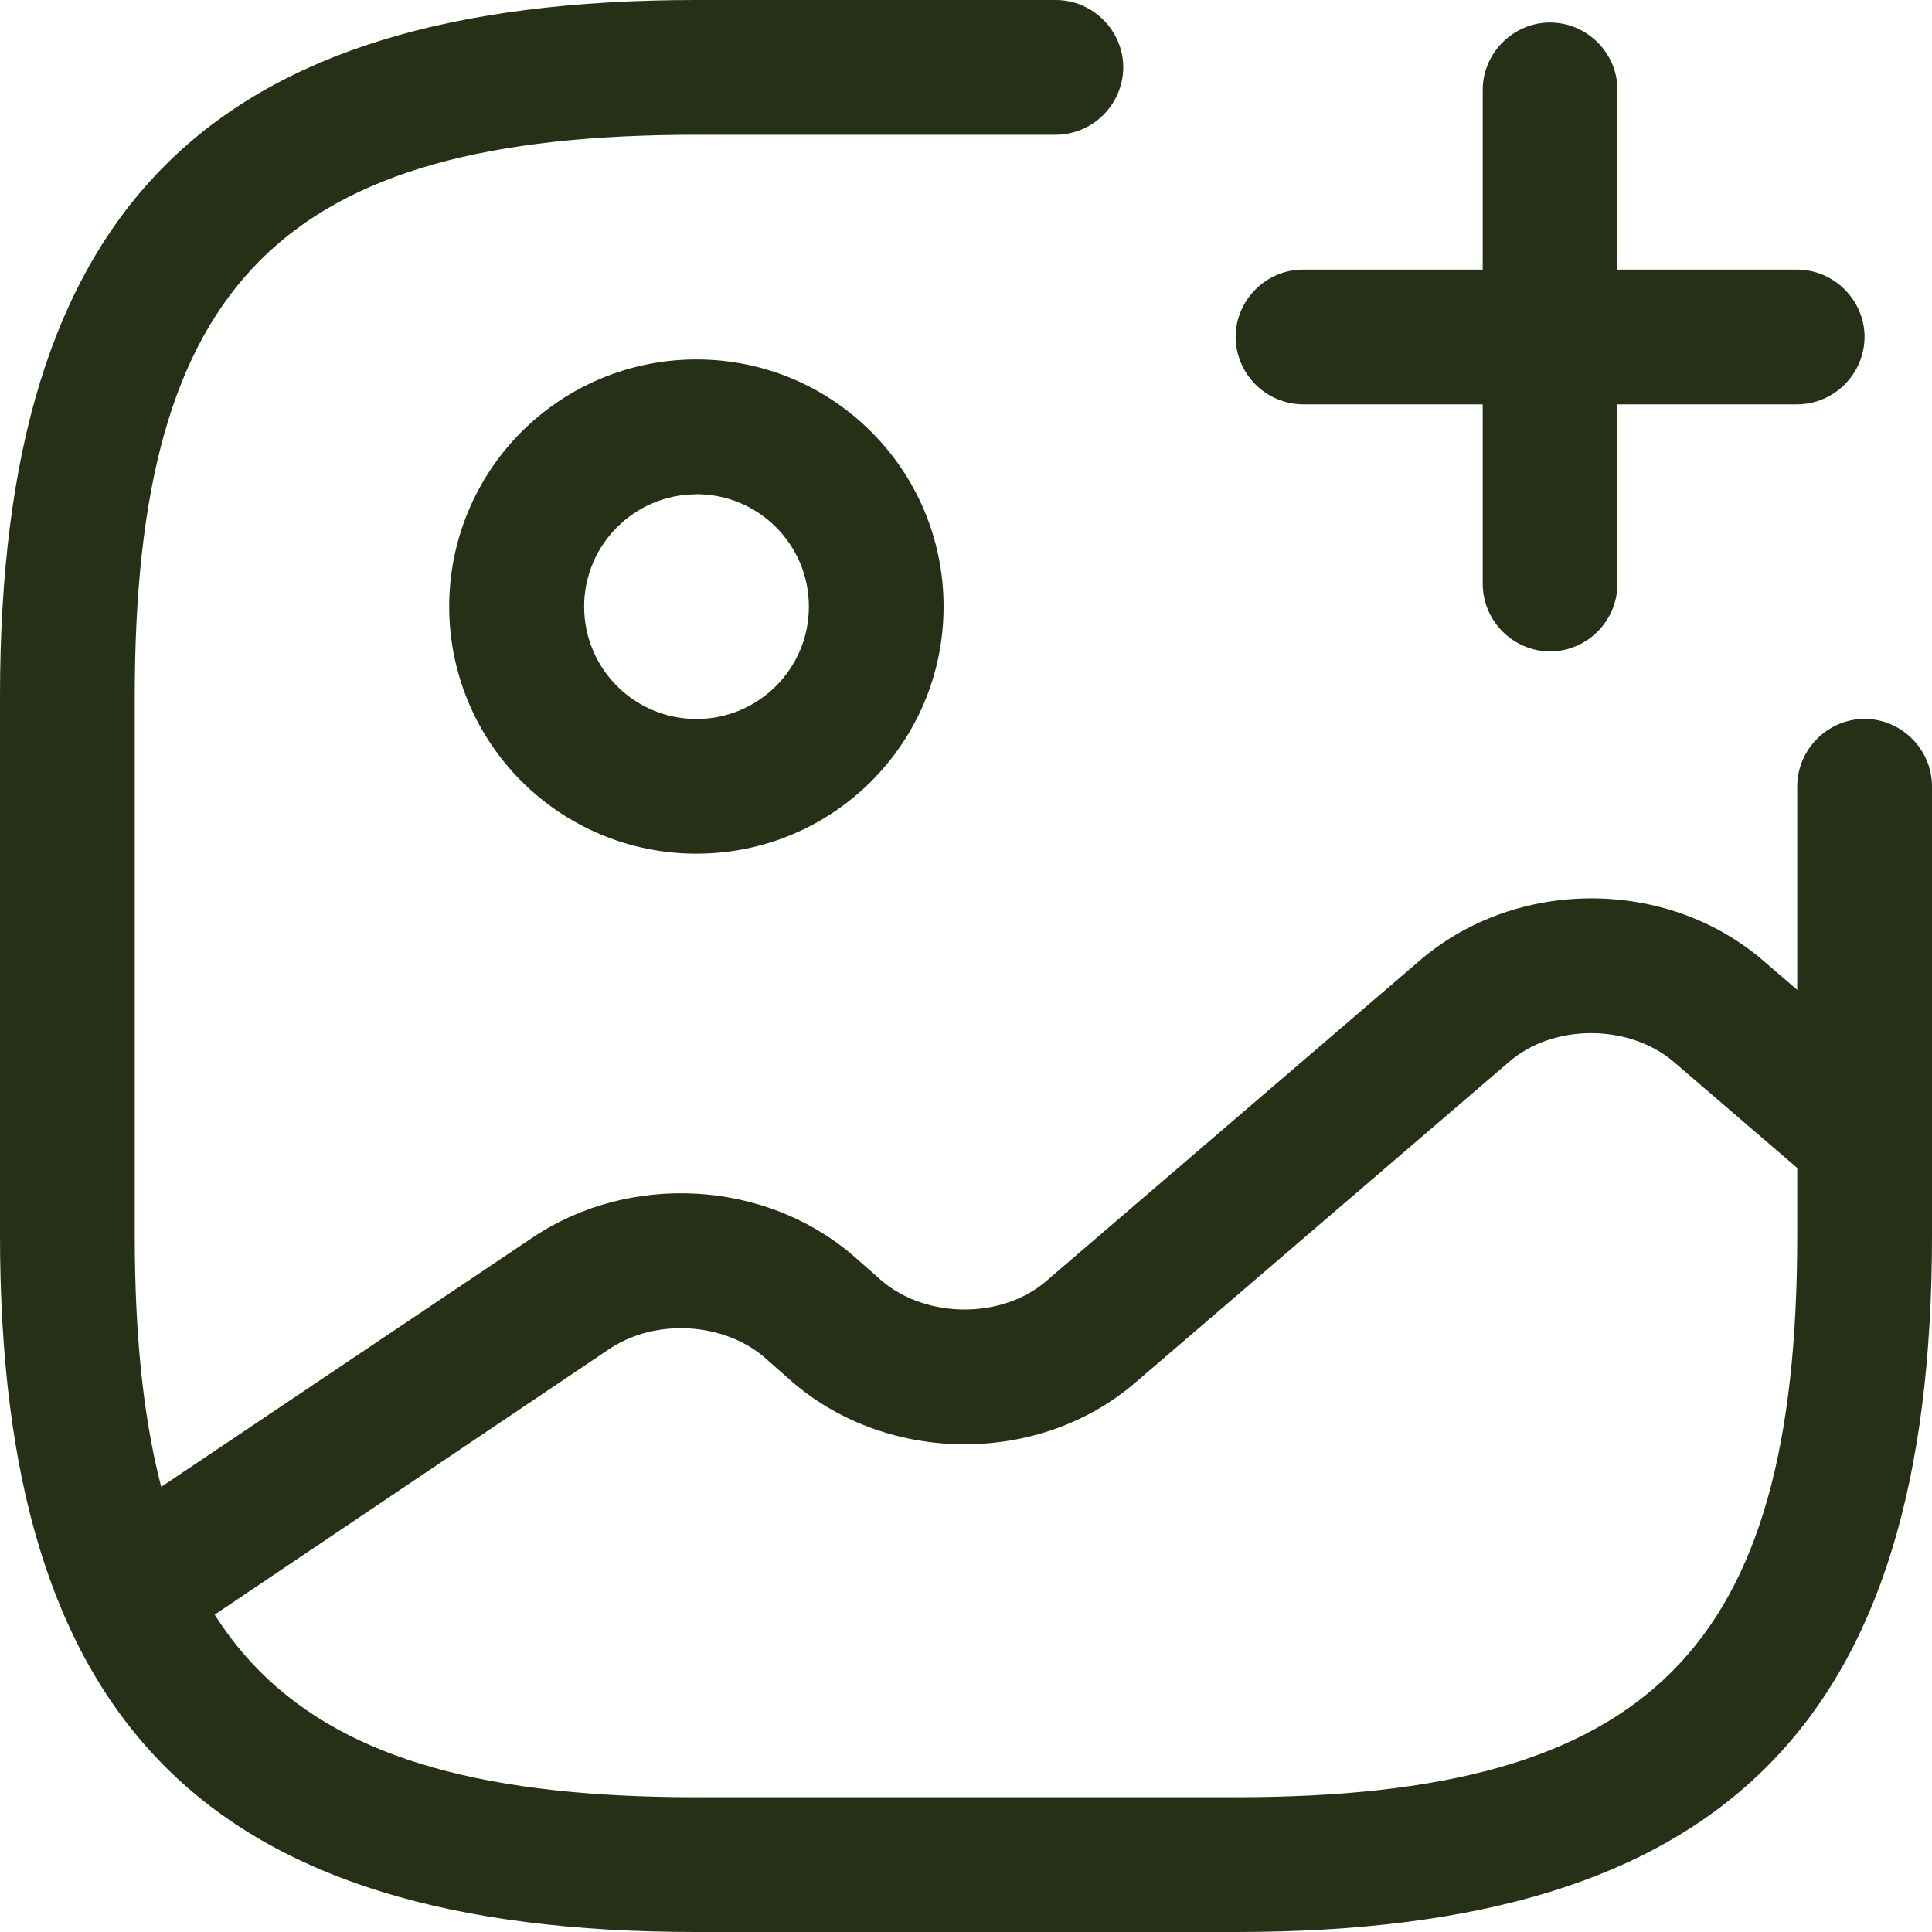
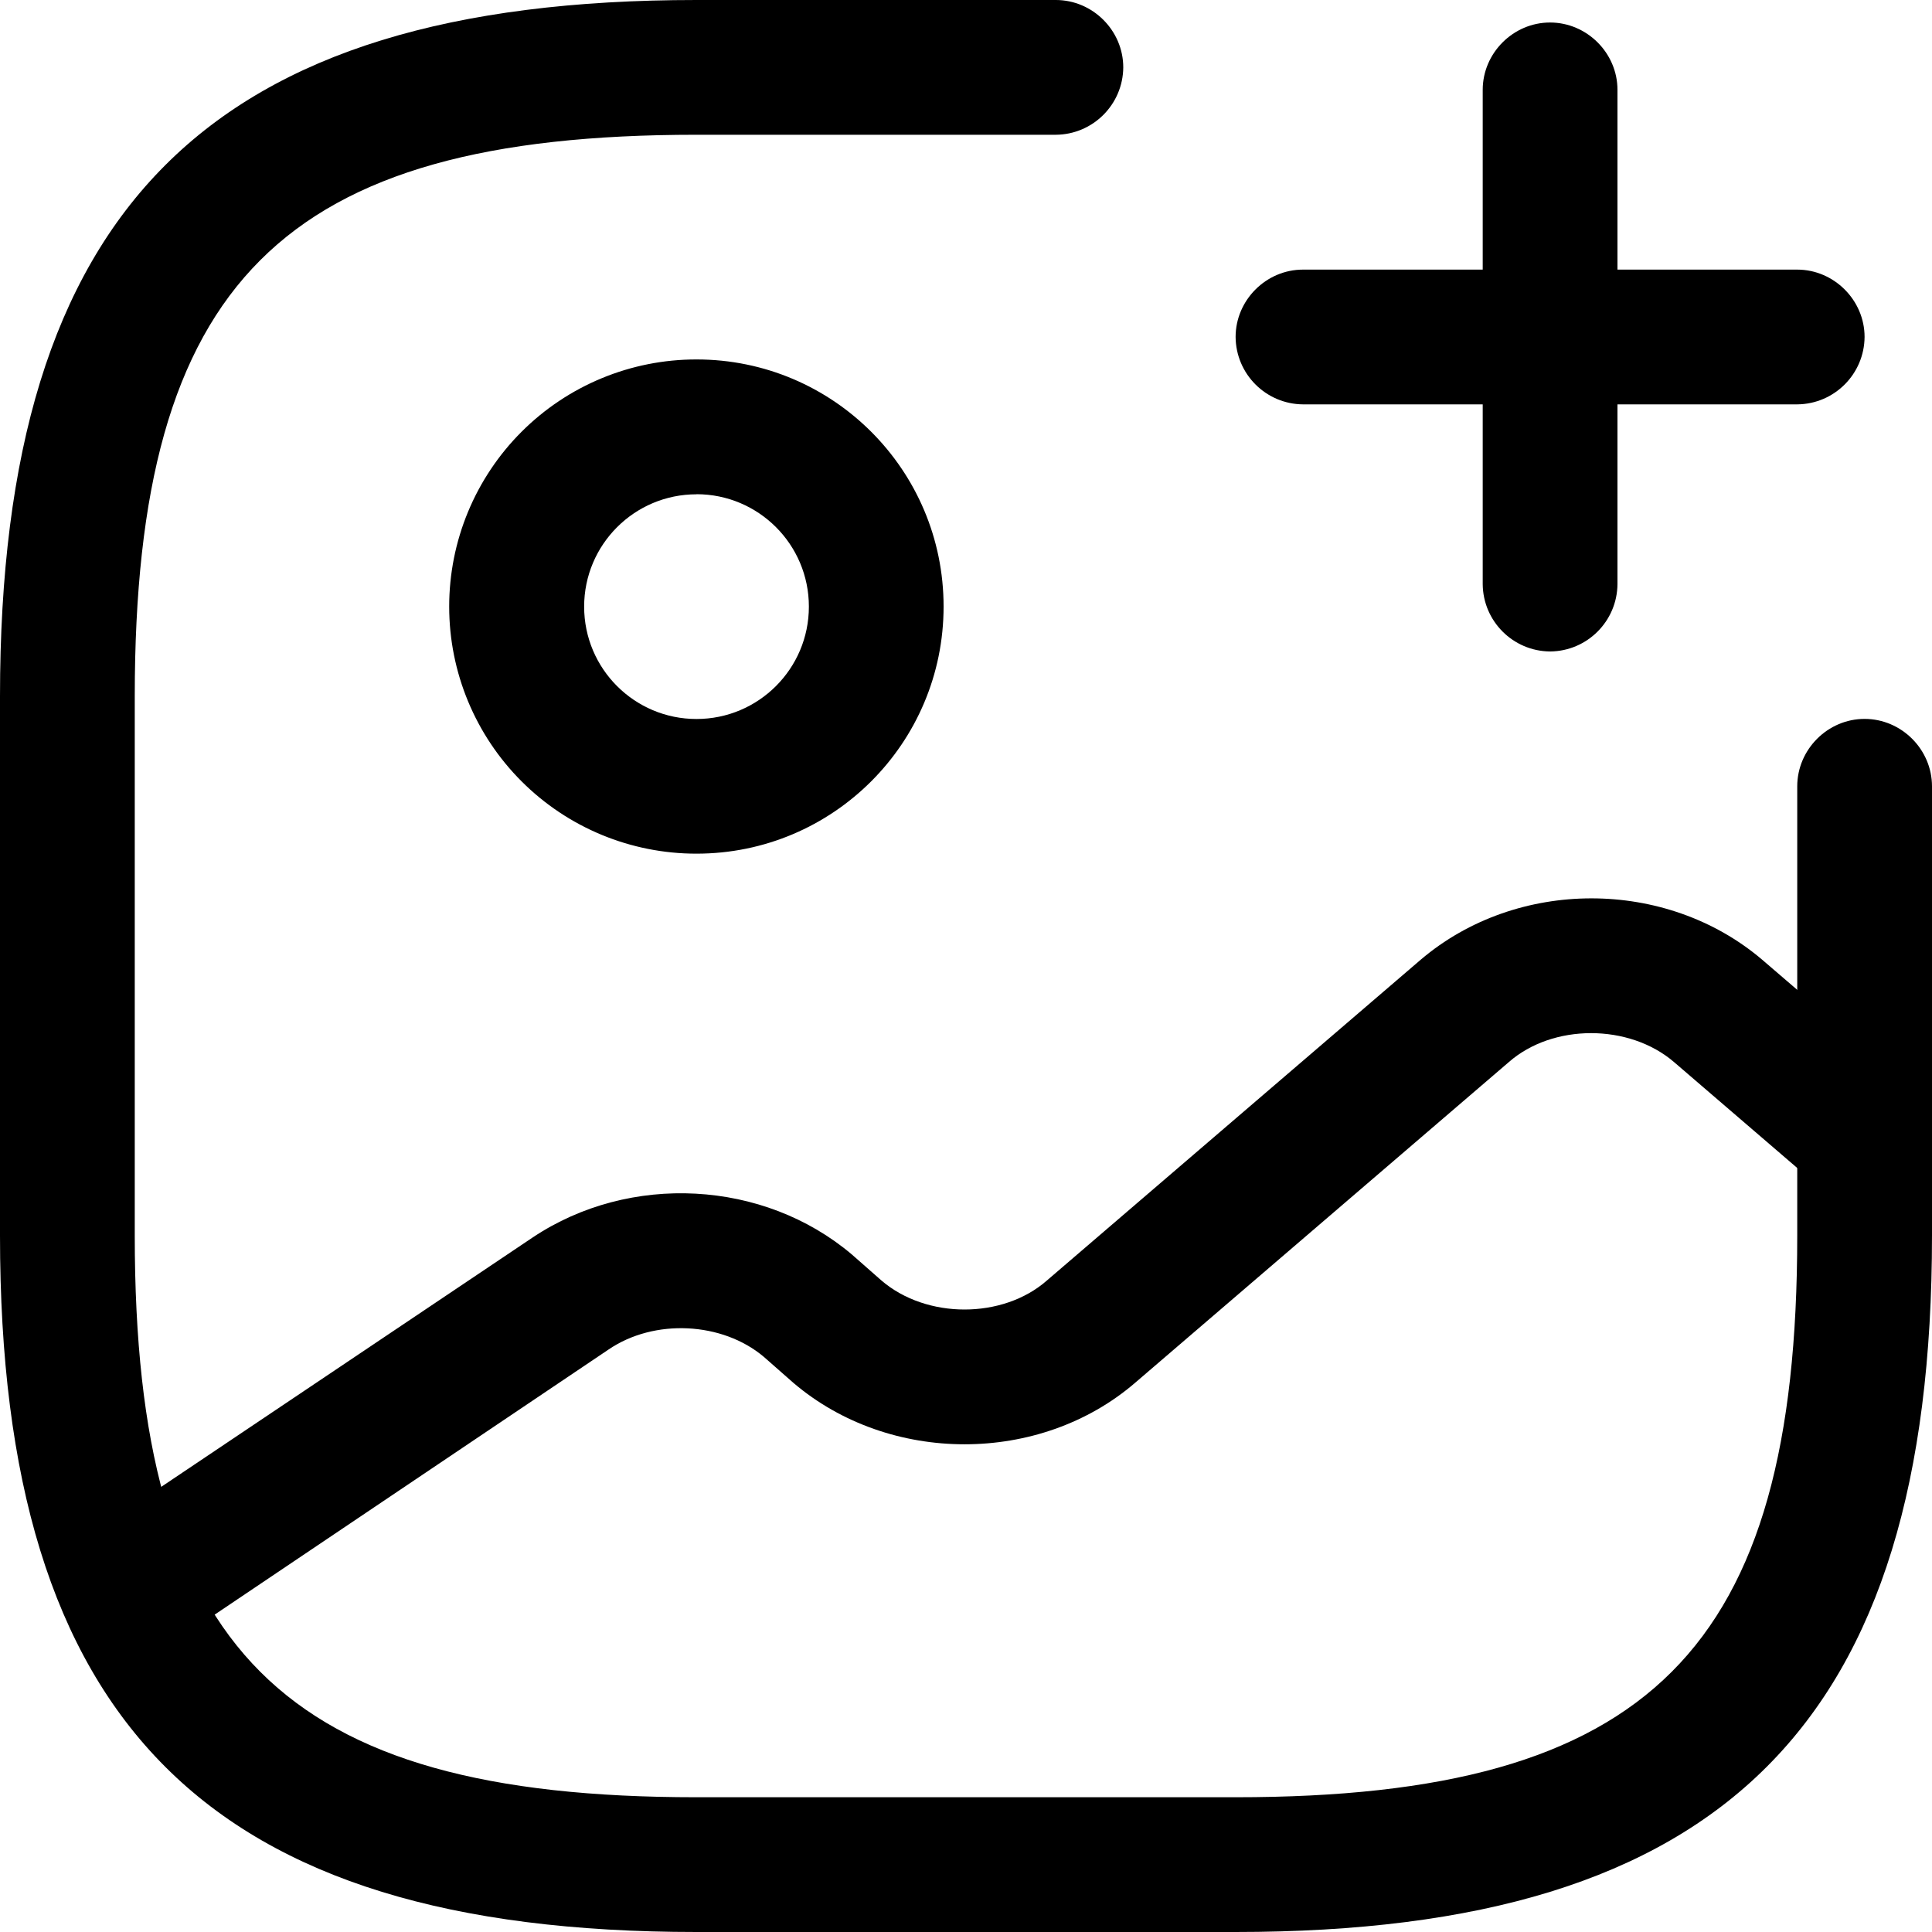
<svg xmlns="http://www.w3.org/2000/svg" width="20" height="20" fill="none" viewBox="0 0 20 20">
-   <path fill="#253017" d="M7.21 8.837A2.557 2.557 0 0 1 4.65 6.28 2.557 2.557 0 0 1 7.21 3.721a2.557 2.557 0 0 1 2.558 2.558A2.557 2.557 0 0 1 7.21 8.837m0-3.72a1.163 1.163 0 1 0 0 2.326 1.163 1.163 0 0 0 0-2.327" />
-   <path fill="#253017" d="M12.79 20H7.21C2.157 20 0 17.842 0 12.79V7.21C0 2.157 2.158 0 7.21 0h3.72c.382 0 .698.316.698.698a.703.703 0 0 1-.698.697H7.21c-4.29 0-5.815 1.526-5.815 5.814v5.582c0 4.288 1.526 5.814 5.814 5.814h5.582c4.288 0 5.814-1.526 5.814-5.814V8.14c0-.382.316-.698.697-.698.382 0 .698.316.698.698v4.65c0 5.052-2.158 7.21-7.21 7.21" />
-   <path fill="#253017" d="M18.605 4.186h-5.117a.703.703 0 0 1-.697-.698c0-.381.316-.697.697-.697h5.117c.38 0 .697.316.697.697a.703.703 0 0 1-.697.698" />
-   <path fill="#253017" d="M16.046 6.744a.703.703 0 0 1-.697-.697V.93c0-.381.316-.697.697-.697.382 0 .698.316.698.697v5.117a.703.703 0 0 1-.698.697M1.32 17.163a.699.699 0 0 1-.39-1.275l4.586-3.079c1.005-.67 2.39-.595 3.302.177l.307.27c.466.4 1.256.4 1.712 0l3.87-3.321c.995-.847 2.54-.847 3.535 0l1.516 1.302a.703.703 0 0 1 .074.986.704.704 0 0 1-.986.075l-1.516-1.303c-.465-.4-1.256-.4-1.711 0l-3.87 3.321c-.986.847-2.54.847-3.535 0l-.307-.27c-.428-.362-1.135-.4-1.61-.074l-4.576 3.08a.8.8 0 0 1-.4.11" />
+   <path fill="currentColor" d="M7.21 8.837A2.557 2.557 0 0 1 4.65 6.28 2.557 2.557 0 0 1 7.21 3.721a2.557 2.557 0 0 1 2.558 2.558A2.557 2.557 0 0 1 7.21 8.837m0-3.72a1.163 1.163 0 1 0 0 2.326 1.163 1.163 0 0 0 0-2.327" />
+   <path fill="currentColor" d="M12.79 20H7.21C2.157 20 0 17.842 0 12.79V7.21C0 2.157 2.158 0 7.21 0h3.72c.382 0 .698.316.698.698a.703.703 0 0 1-.698.697H7.21c-4.29 0-5.815 1.526-5.815 5.814v5.582c0 4.288 1.526 5.814 5.814 5.814h5.582c4.288 0 5.814-1.526 5.814-5.814V8.14c0-.382.316-.698.697-.698.382 0 .698.316.698.698v4.65c0 5.052-2.158 7.21-7.21 7.21" />
+   <path fill="currentColor" d="M18.605 4.186h-5.117a.703.703 0 0 1-.697-.698c0-.381.316-.697.697-.697h5.117c.38 0 .697.316.697.697a.703.703 0 0 1-.697.698" />
+   <path fill="currentColor" d="M16.046 6.744a.703.703 0 0 1-.697-.697V.93c0-.381.316-.697.697-.697.382 0 .698.316.698.697v5.117a.703.703 0 0 1-.698.697M1.32 17.163a.699.699 0 0 1-.39-1.275l4.586-3.079c1.005-.67 2.39-.595 3.302.177l.307.27c.466.4 1.256.4 1.712 0l3.87-3.321c.995-.847 2.54-.847 3.535 0l1.516 1.302a.703.703 0 0 1 .074.986.704.704 0 0 1-.986.075l-1.516-1.303c-.465-.4-1.256-.4-1.711 0l-3.87 3.321c-.986.847-2.54.847-3.535 0l-.307-.27c-.428-.362-1.135-.4-1.61-.074l-4.576 3.08a.8.8 0 0 1-.4.11" />
</svg>
